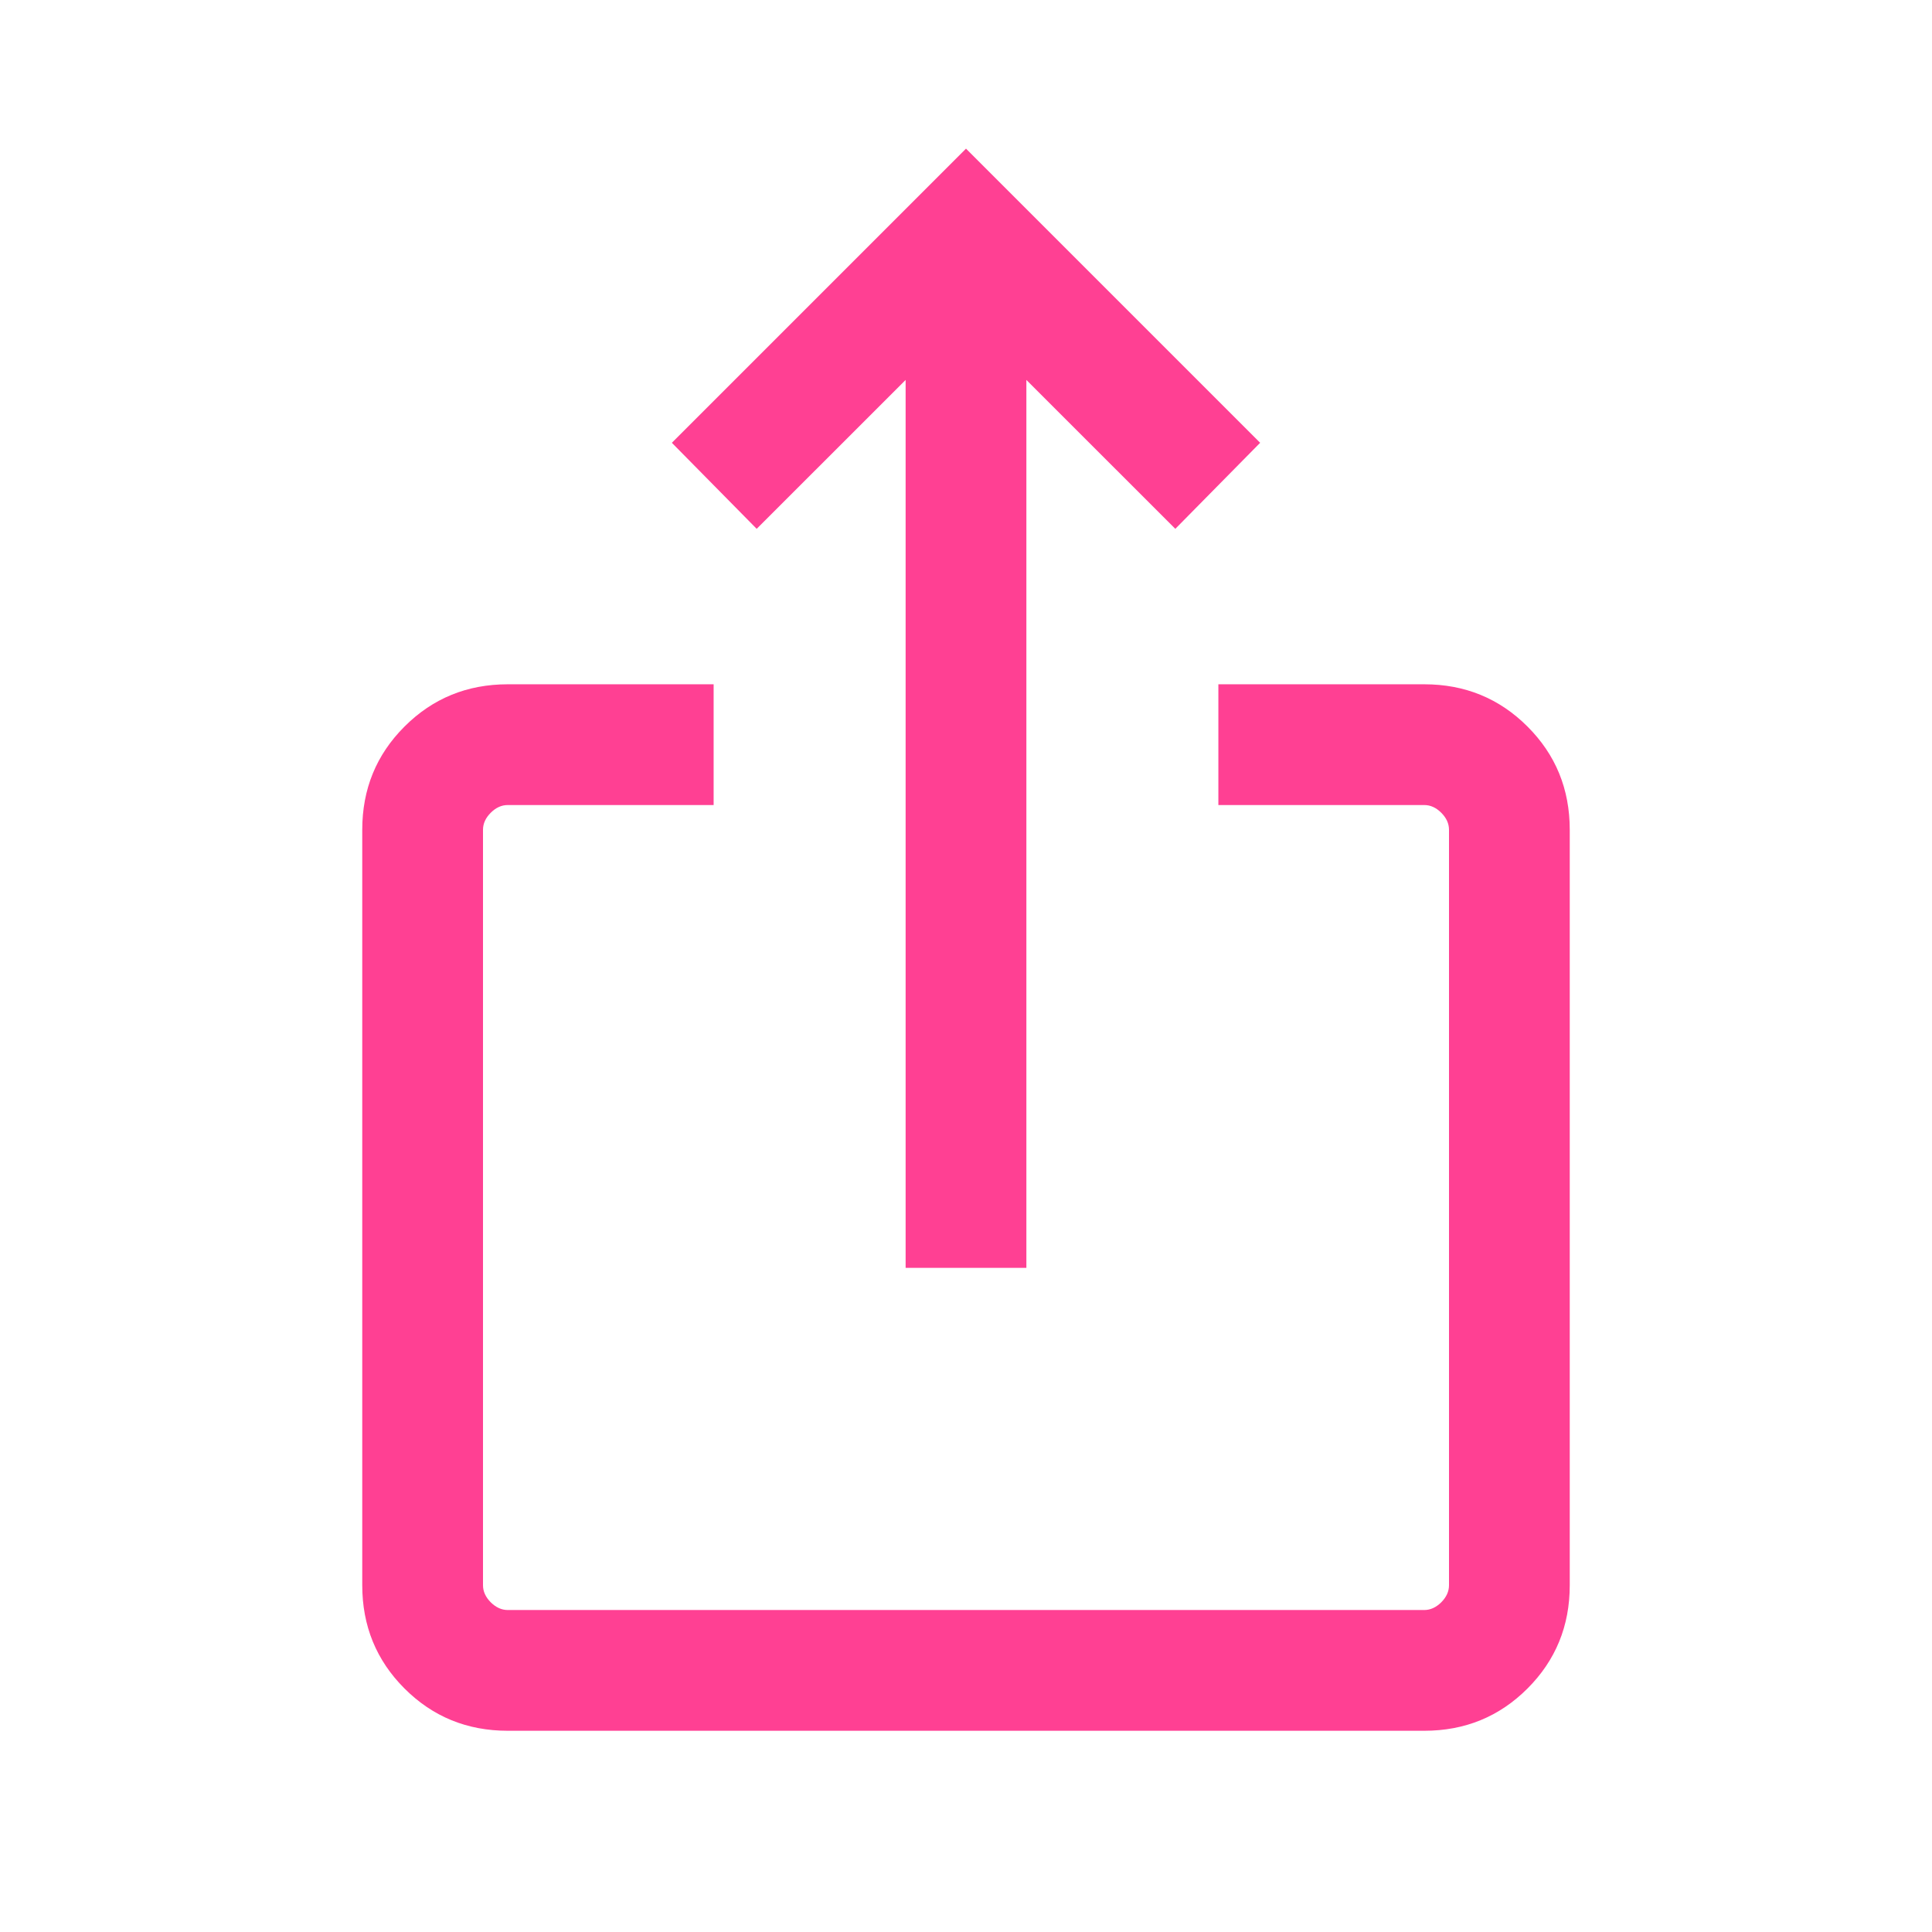
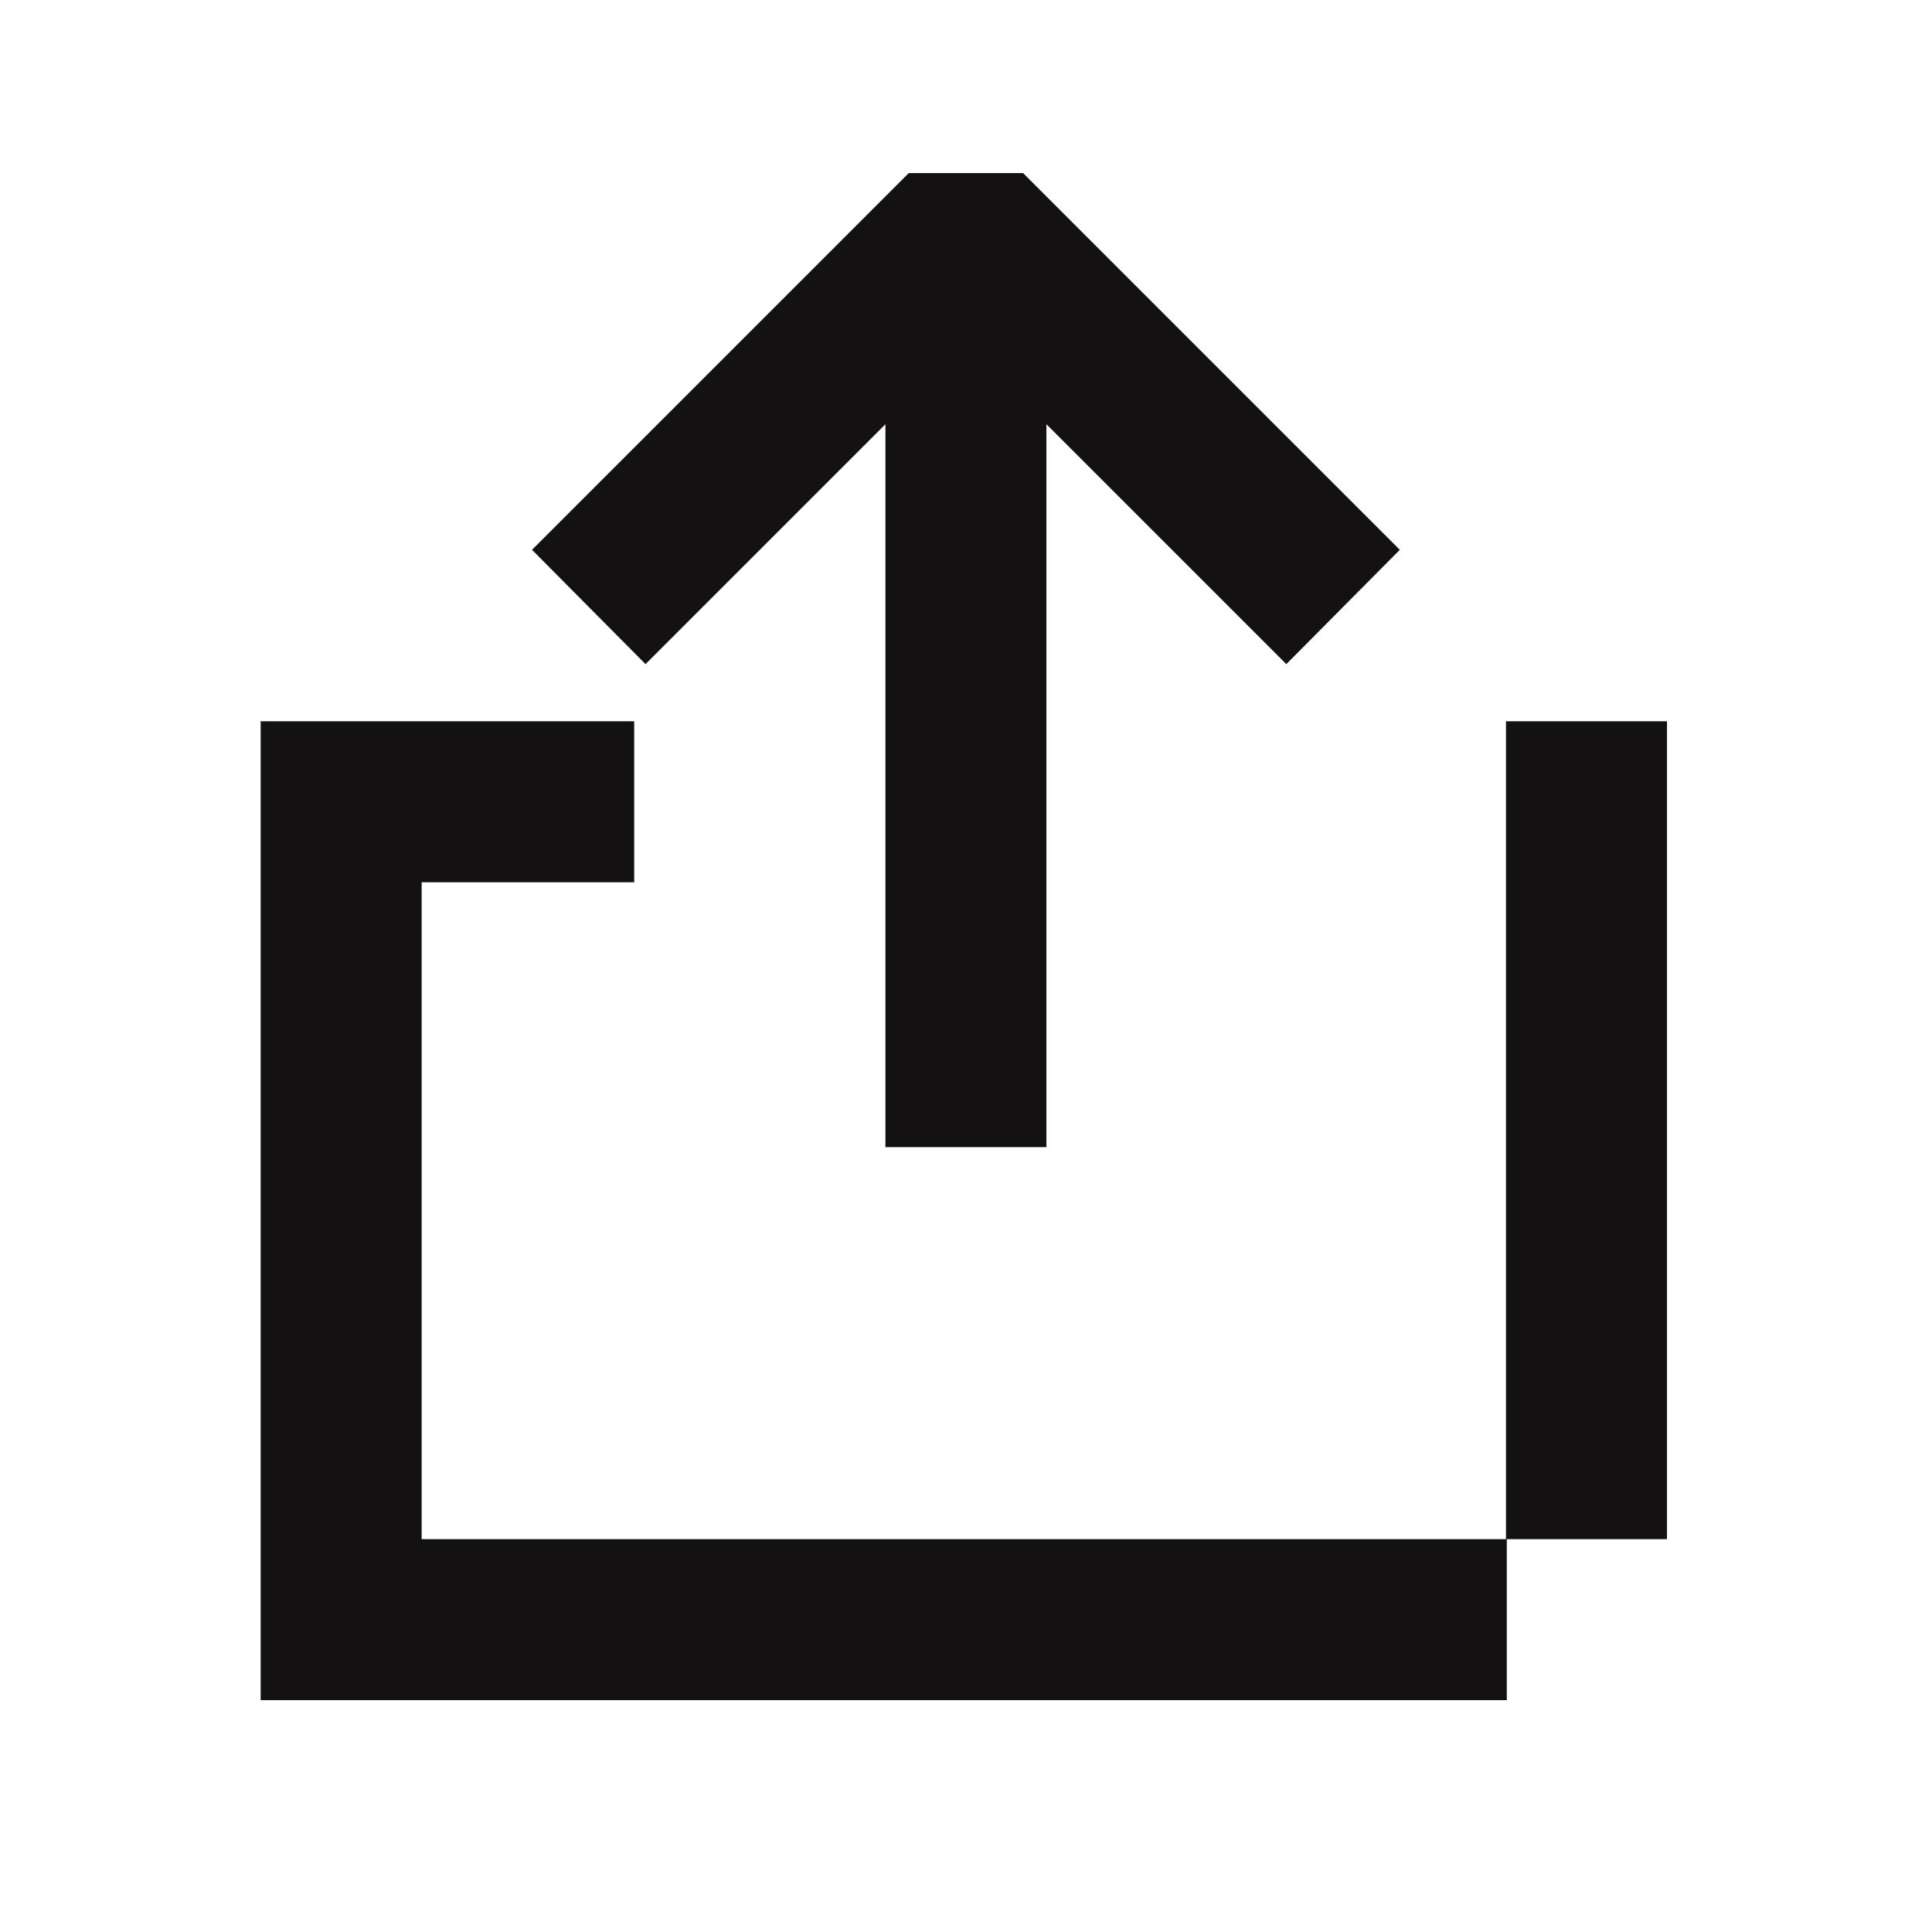
- <svg xmlns="http://www.w3.org/2000/svg" width="32" height="32" viewBox="0 0 32 32" fill="none">
-   <path d="M8.41 28.667C7.737 28.667 7.167 28.434 6.7 27.967C6.233 27.5 6 26.93 6 26.257V13.744C6 13.07 6.233 12.5 6.7 12.034C7.167 11.567 7.737 11.334 8.41 11.334H11.82V13.334H8.41C8.308 13.334 8.214 13.376 8.128 13.462C8.043 13.547 8 13.641 8 13.744V26.257C8 26.359 8.043 26.453 8.128 26.539C8.214 26.624 8.308 26.667 8.41 26.667H23.59C23.692 26.667 23.786 26.624 23.872 26.539C23.957 26.453 24 26.359 24 26.257V13.744C24 13.641 23.957 13.547 23.872 13.462C23.786 13.376 23.692 13.334 23.59 13.334H20.18V11.334H23.59C24.263 11.334 24.833 11.567 25.3 12.034C25.767 12.5 26 13.07 26 13.744V26.257C26 26.93 25.767 27.5 25.3 27.967C24.833 28.434 24.263 28.667 23.59 28.667H8.41ZM15 21V6.293L12.533 8.759L11.128 7.334L16 2.462L20.872 7.334L19.467 8.759L17 6.293V21H15Z" fill="#FF4093" />
+ <svg xmlns="http://www.w3.org/2000/svg" width="24" height="24" viewBox="0 0 24 24" fill="none">
+   <path d="M20.708 8.96V19.12H18.718V21.12H3.238V8.96H7.878V10.96H5.238V19.12H18.708V8.96H20.708Z" fill="#131112" />
+   <path d="M12.999 14.25H10.999V5.27L8.019 8.25L6.609 6.83L11.289 2.15H12.709L17.389 6.83L15.979 8.25L12.999 5.27V14.25Z" fill="#131112" />
</svg>
